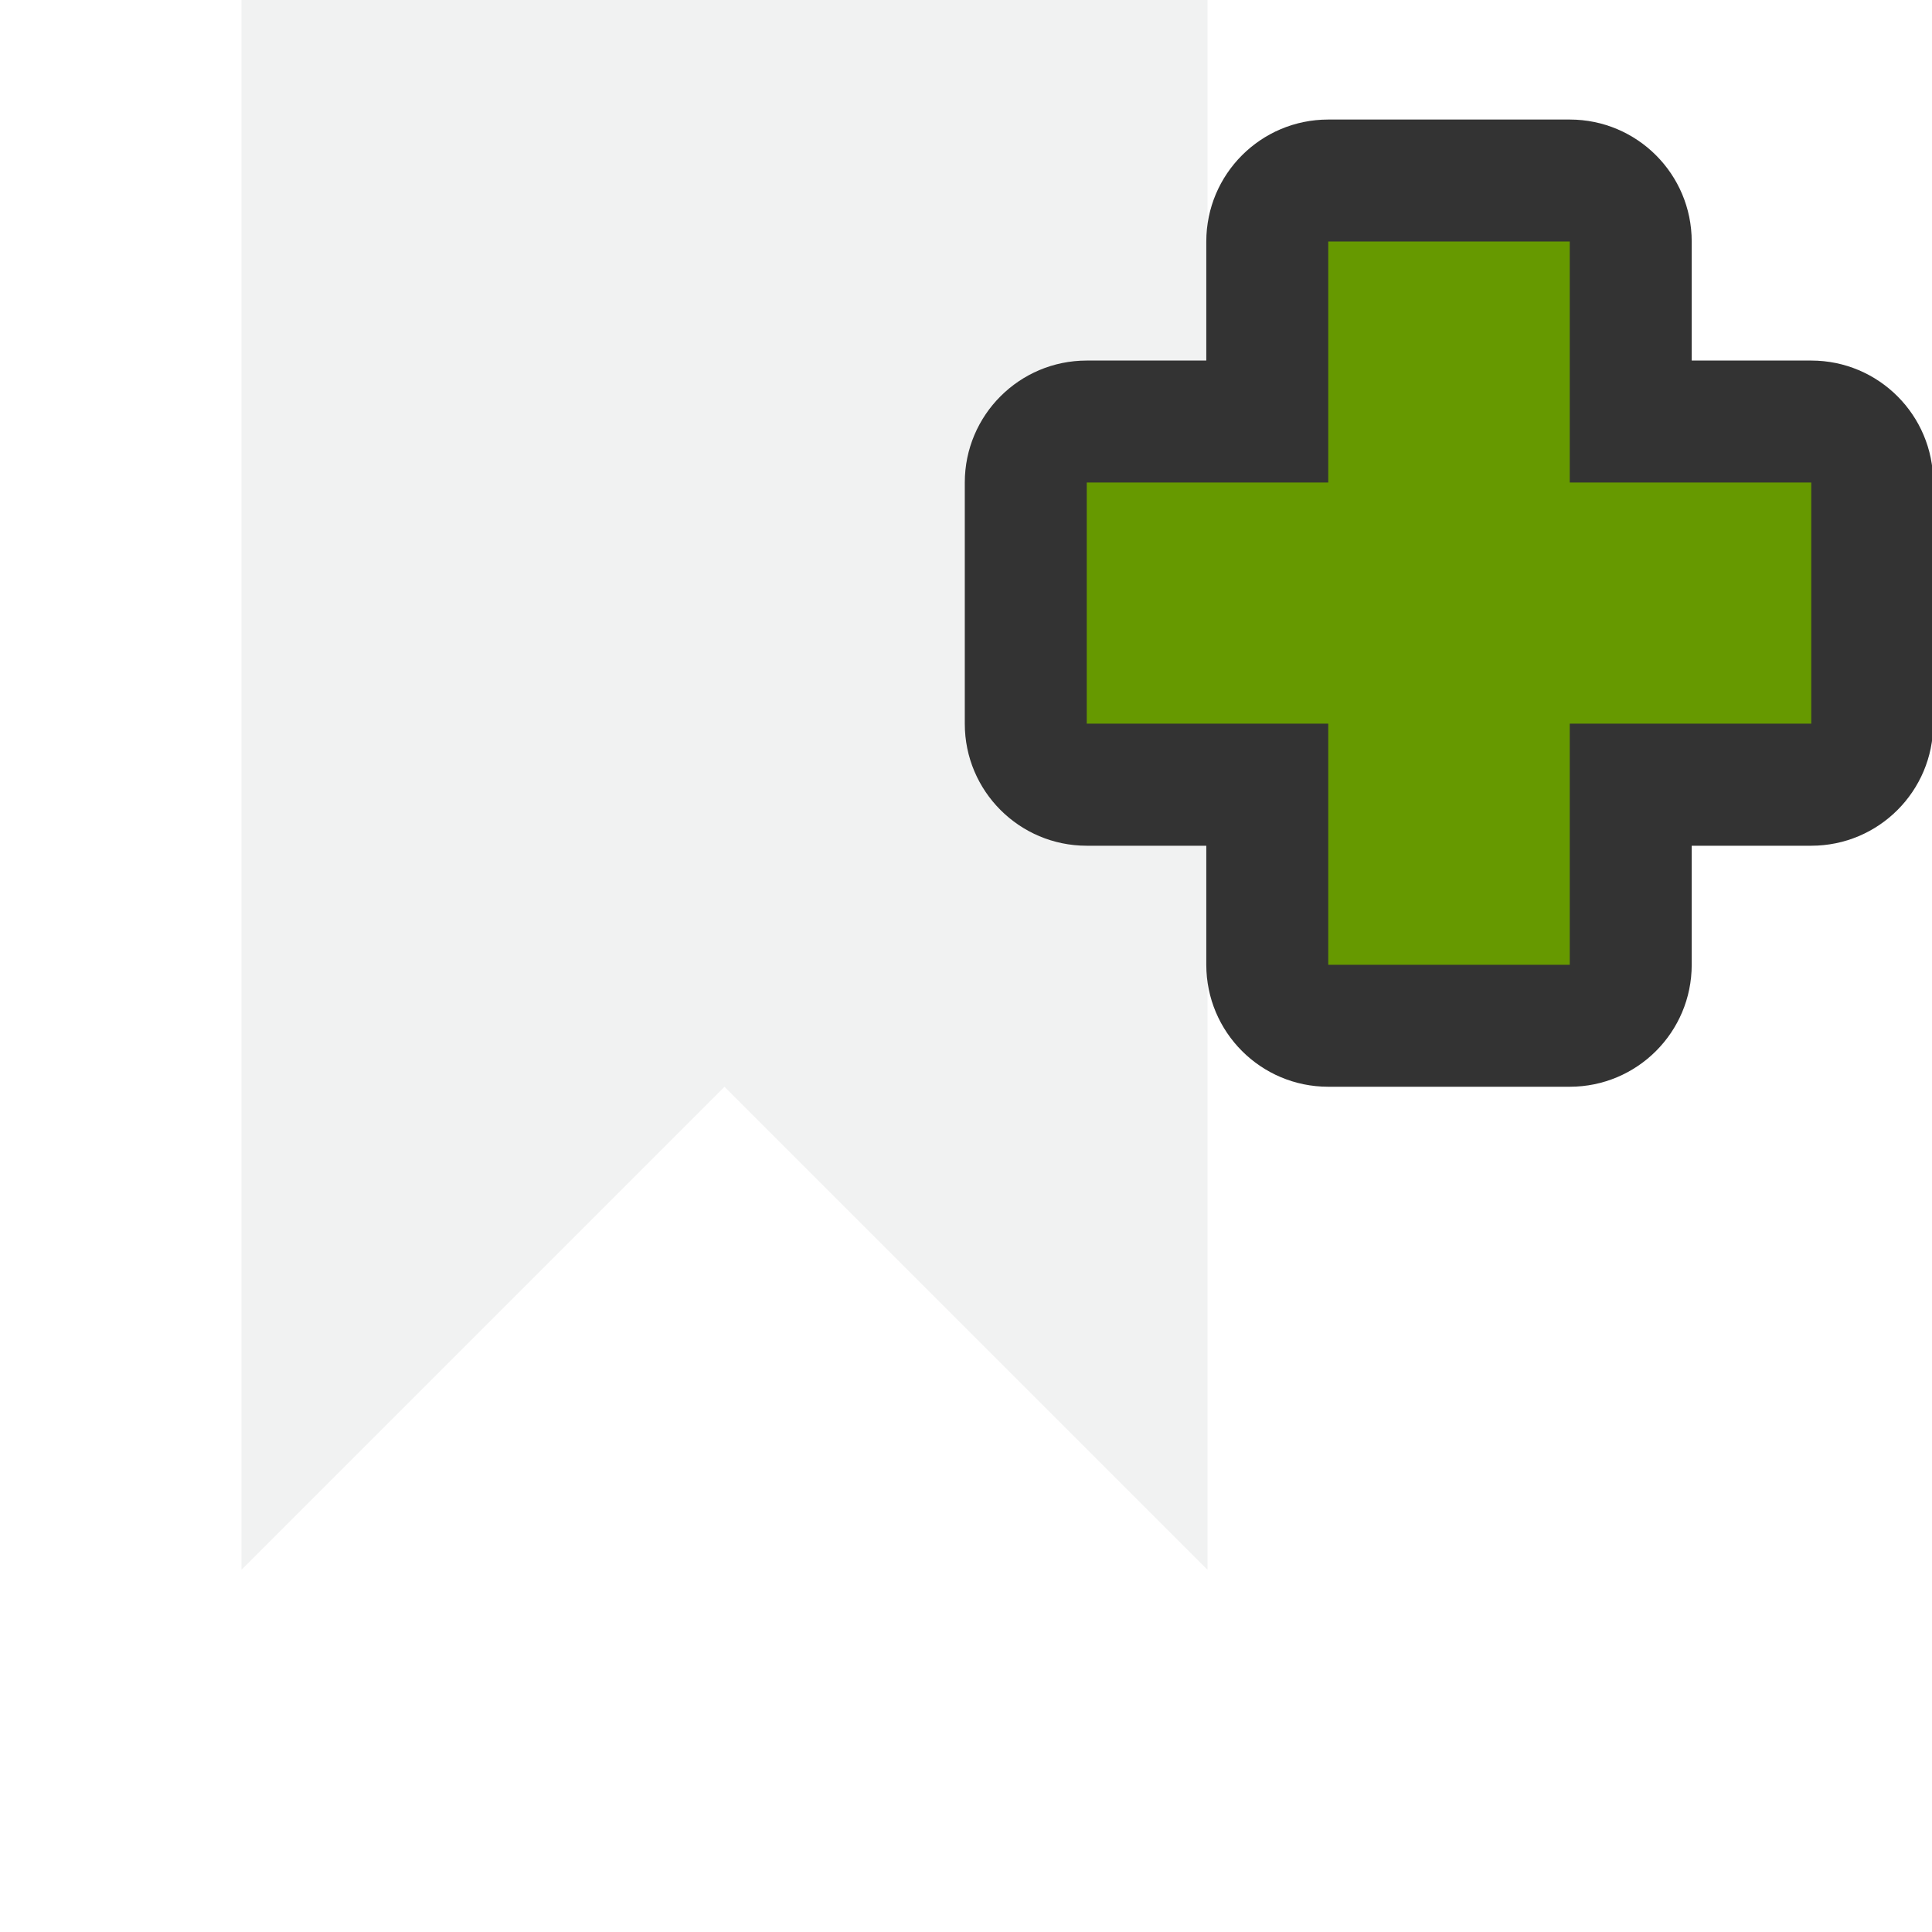
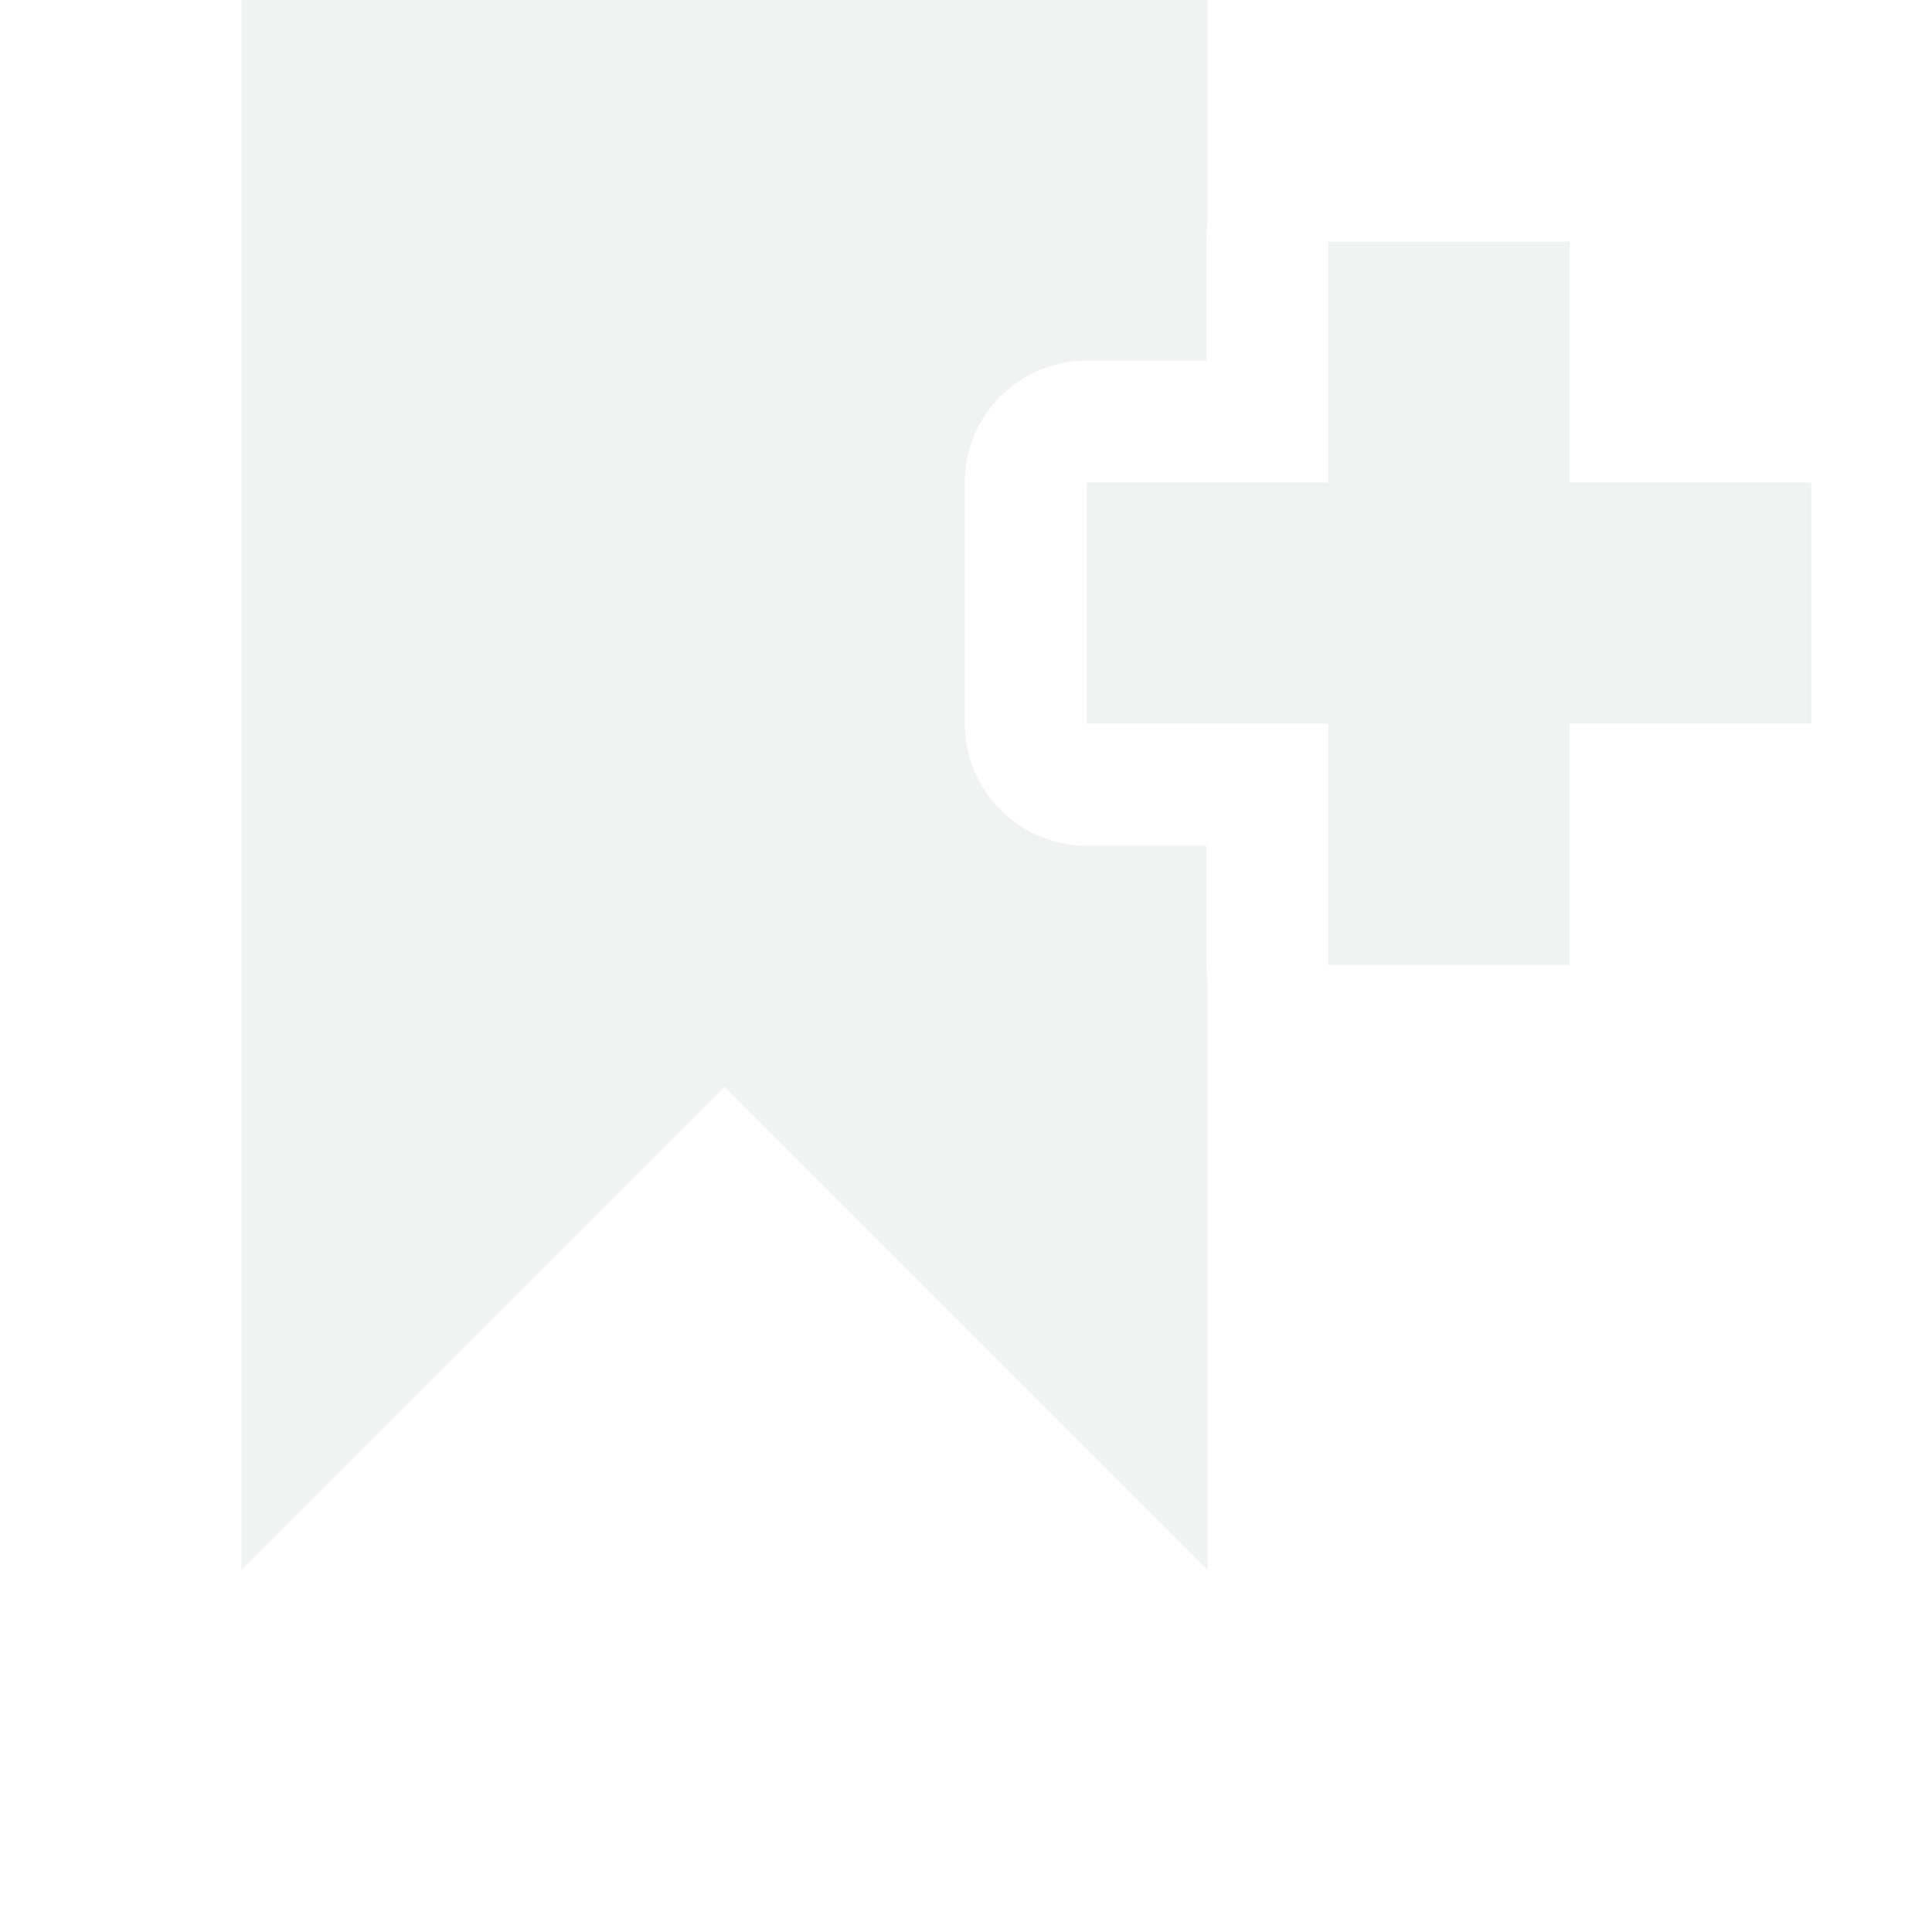
<svg xmlns="http://www.w3.org/2000/svg" version="1.1" viewBox="0 0 16 16" width="32" height="32">
-   <path fill="#f1f2f2" d="m2 0v13l4-4 4 4v-13z" />
-   <path d="m11 0.99a1.01 1.01 0 0 0 -1.01 1.01v0.986h-0.99a1.01 1.01 0 0 0 -1.01 1.01v1.998a1.01 1.01 0 0 0 1.01 1.01h0.99v0.986a1.01 1.01 0 0 0 1.01 1.01h2a1.01 1.01 0 0 0 1.01 -1.01v-0.986h0.99a1.01 1.01 0 0 0 1.01 -1.01v-1.998a1.01 1.01 0 0 0 -1.01 -1.01h-0.99v-0.986a1.01 1.01 0 0 0 -1.01 -1.01z" fill="#333" />
-   <path d="m11 2v1.996h-2v1.997h2v1.997h2v-1.997h2v-1.997h-2v-1.996z" fill="#690" />
+   <path fill="#f1f2f2" d="m2 0v13l4-4 4 4v-4.879a1.01 1.01 0 0 1 -0.01 -0.131v-0.986h-0.99a1.01 1.01 0 0 1 -1.01 -1.01v-1.998a1.01 1.01 0 0 1 1.01 -1.01h0.99v-0.986a1.01 1.01 0 0 1 0.01 -0.139v-1.861h-8z" />
+   <path d="m11 2v1.996h-2v1.997h2v1.997h2v-1.997h2v-1.997h-2v-1.996z" fill="#f1f2f2" />
</svg>
